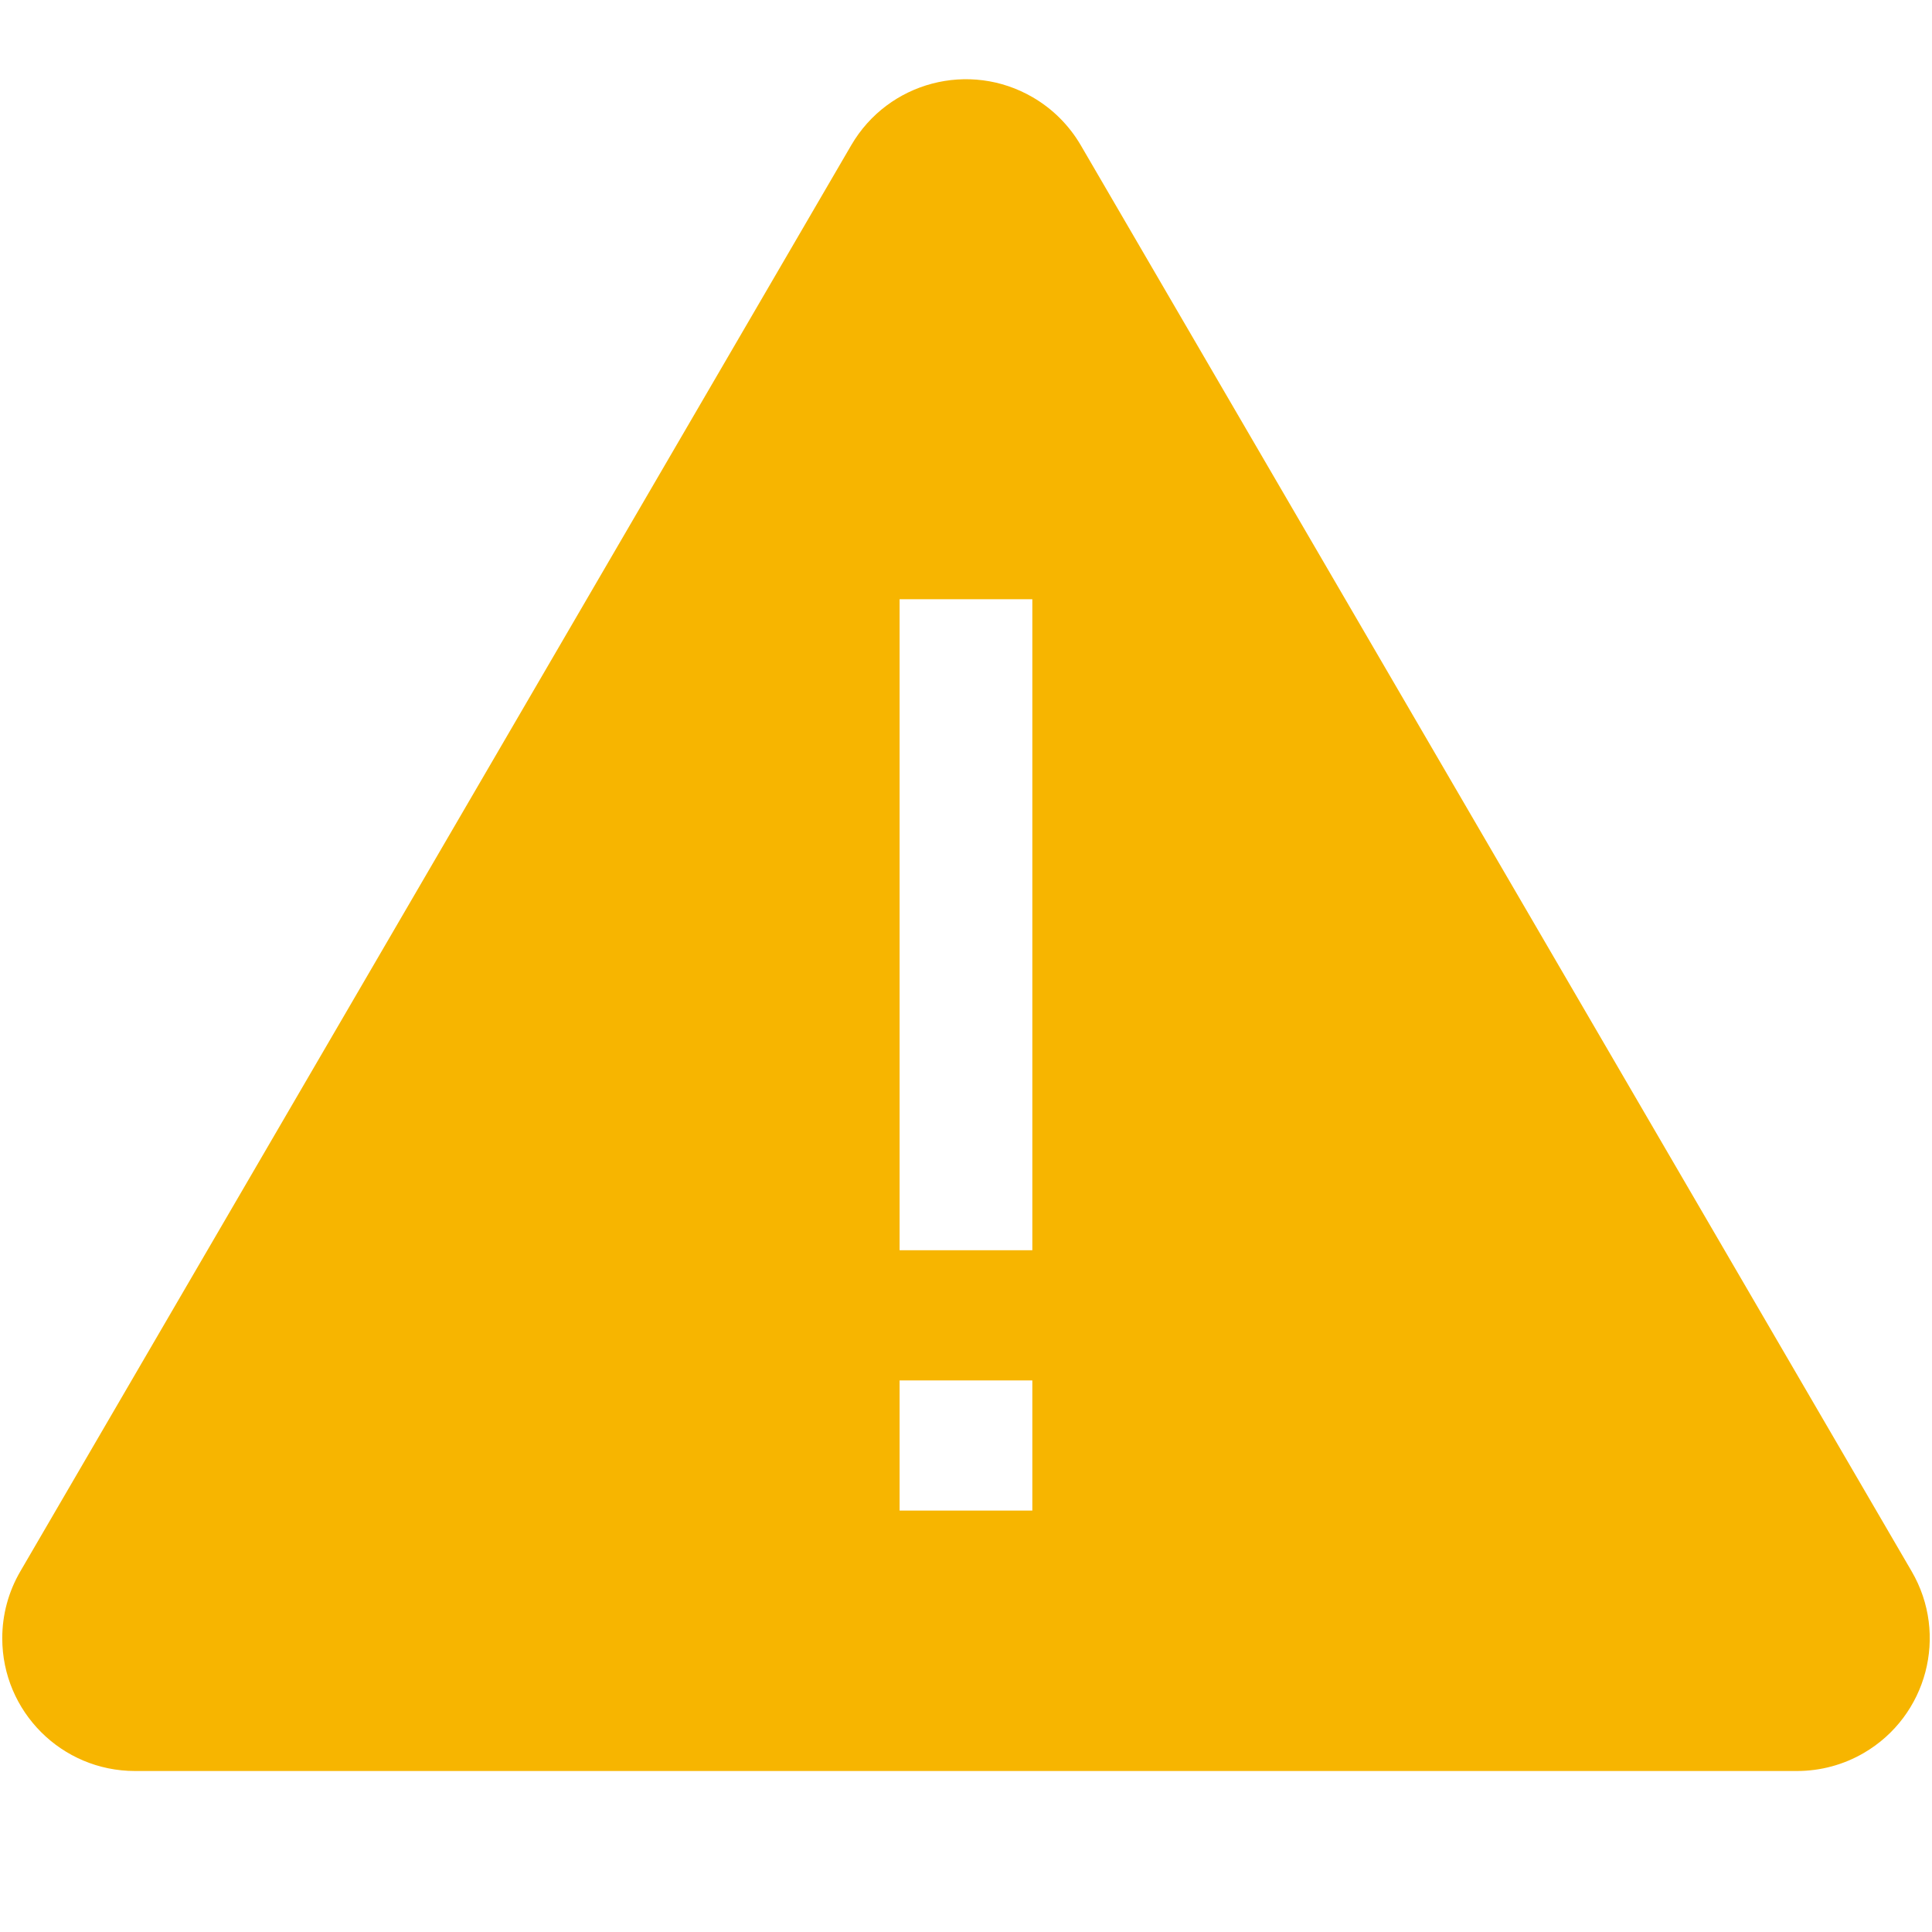
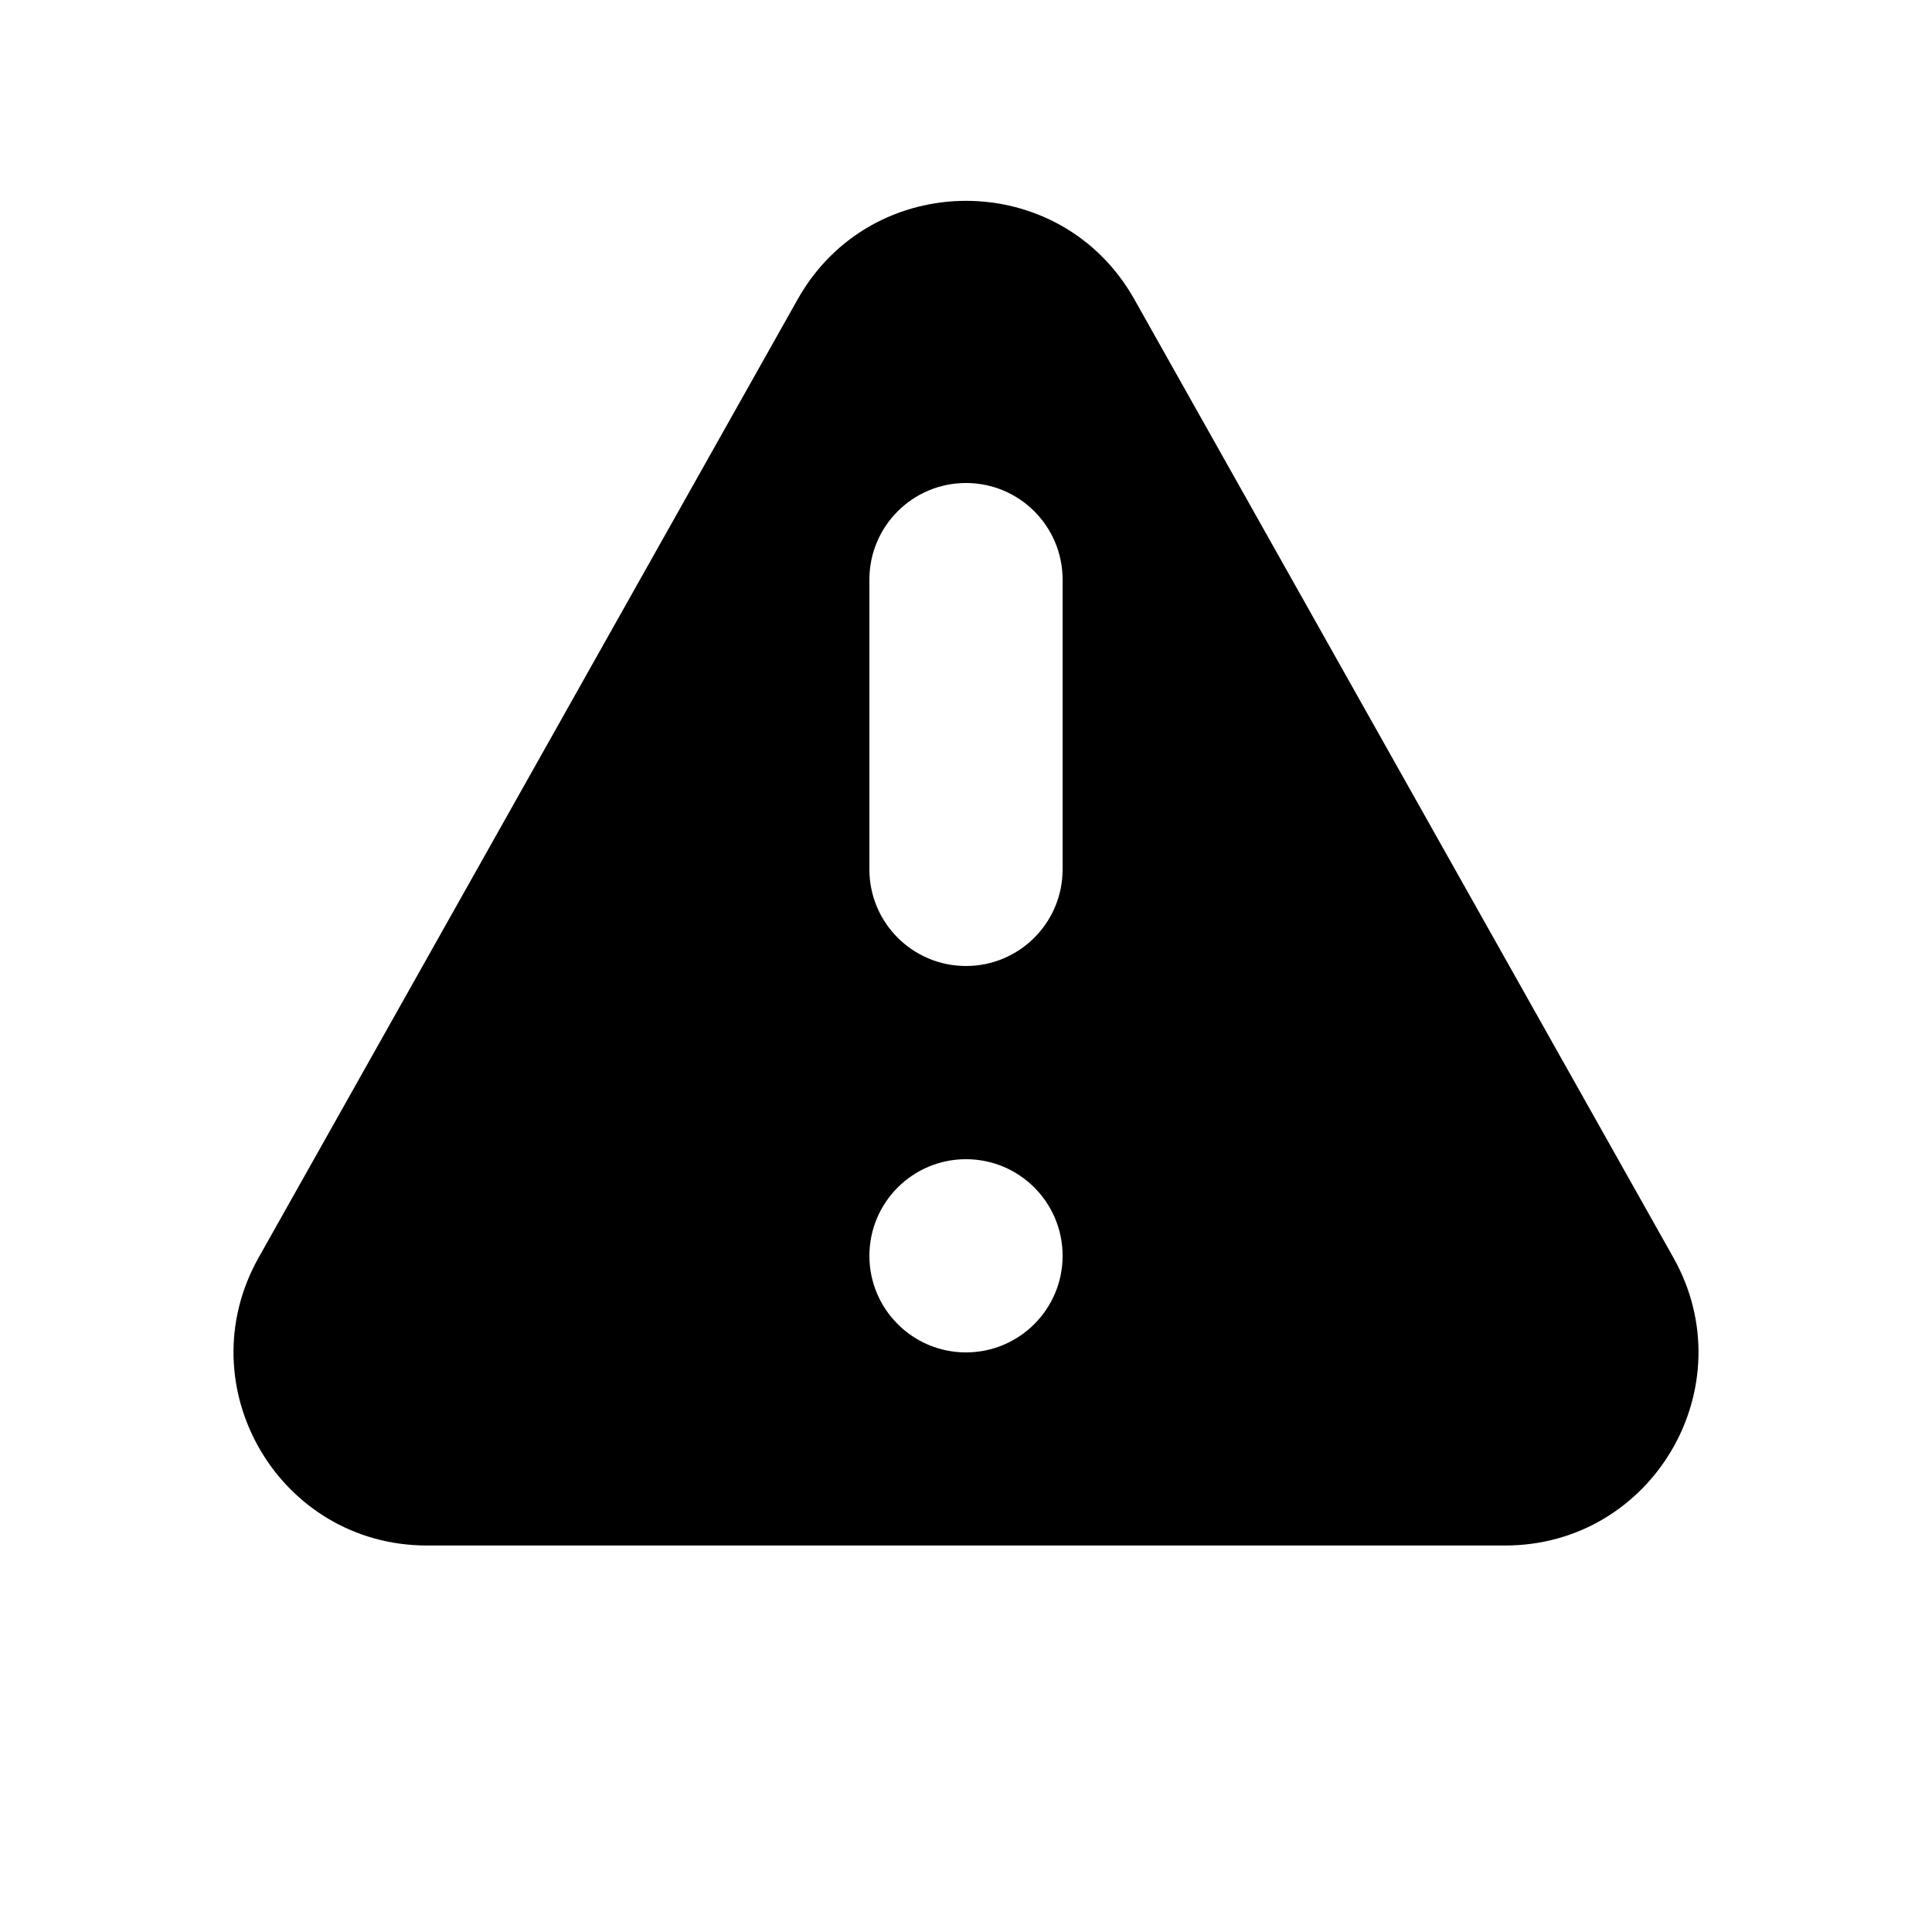
- <svg xmlns="http://www.w3.org/2000/svg" width="24px" height="24px" viewBox="0 0 24 24" version="1.1">
-   <g stroke="none" stroke-width="1" fill="none" fill-rule="evenodd">
-     <path d="M12.83,1.209 C13.076,1.352 13.281,1.557 13.425,1.803 L23.748,19.521         C24.206,20.308 23.94,21.317 23.153,21.776 C22.901,21.923 22.615,22 22.323,22 L1.677,22         C0.766,22 0.028,21.262 0.028,20.351 C0.028,20.059 0.105,19.773 0.252,19.521         L10.575,1.803 C11.034,1.016 12.043,0.75 12.83,1.209 Z M12.824,17.148 L11.175,17.148         L11.175,18.765 L12.824,18.765 L12.824,17.148 Z M12.824,7.444 L11.175,7.444         L11.175,15.531 L12.824,15.531 L12.824,7.444 Z" fill="#F7B500" />
-   </g>
+ <svg xmlns="http://www.w3.org/2000/svg" viewBox="0 0 20 20" fill="currentColor">
+   <path fill-rule="evenodd" d="M8.257 3.099c.765-1.36 2.722-1.36 3.486 0l5.58 9.92c.75 1.334-.213 2.98-1.742 2.98H4.42c-1.53 0-2.493-1.646-1.743-2.98l5.58-9.92zM11 13a1 1 0 11-2 0 1 1 0 012 0zm-1-8a1 1 0 00-1 1v3a1 1 0 002 0V6a1 1 0 00-1-1z" clip-rule="evenodd" />
</svg>
